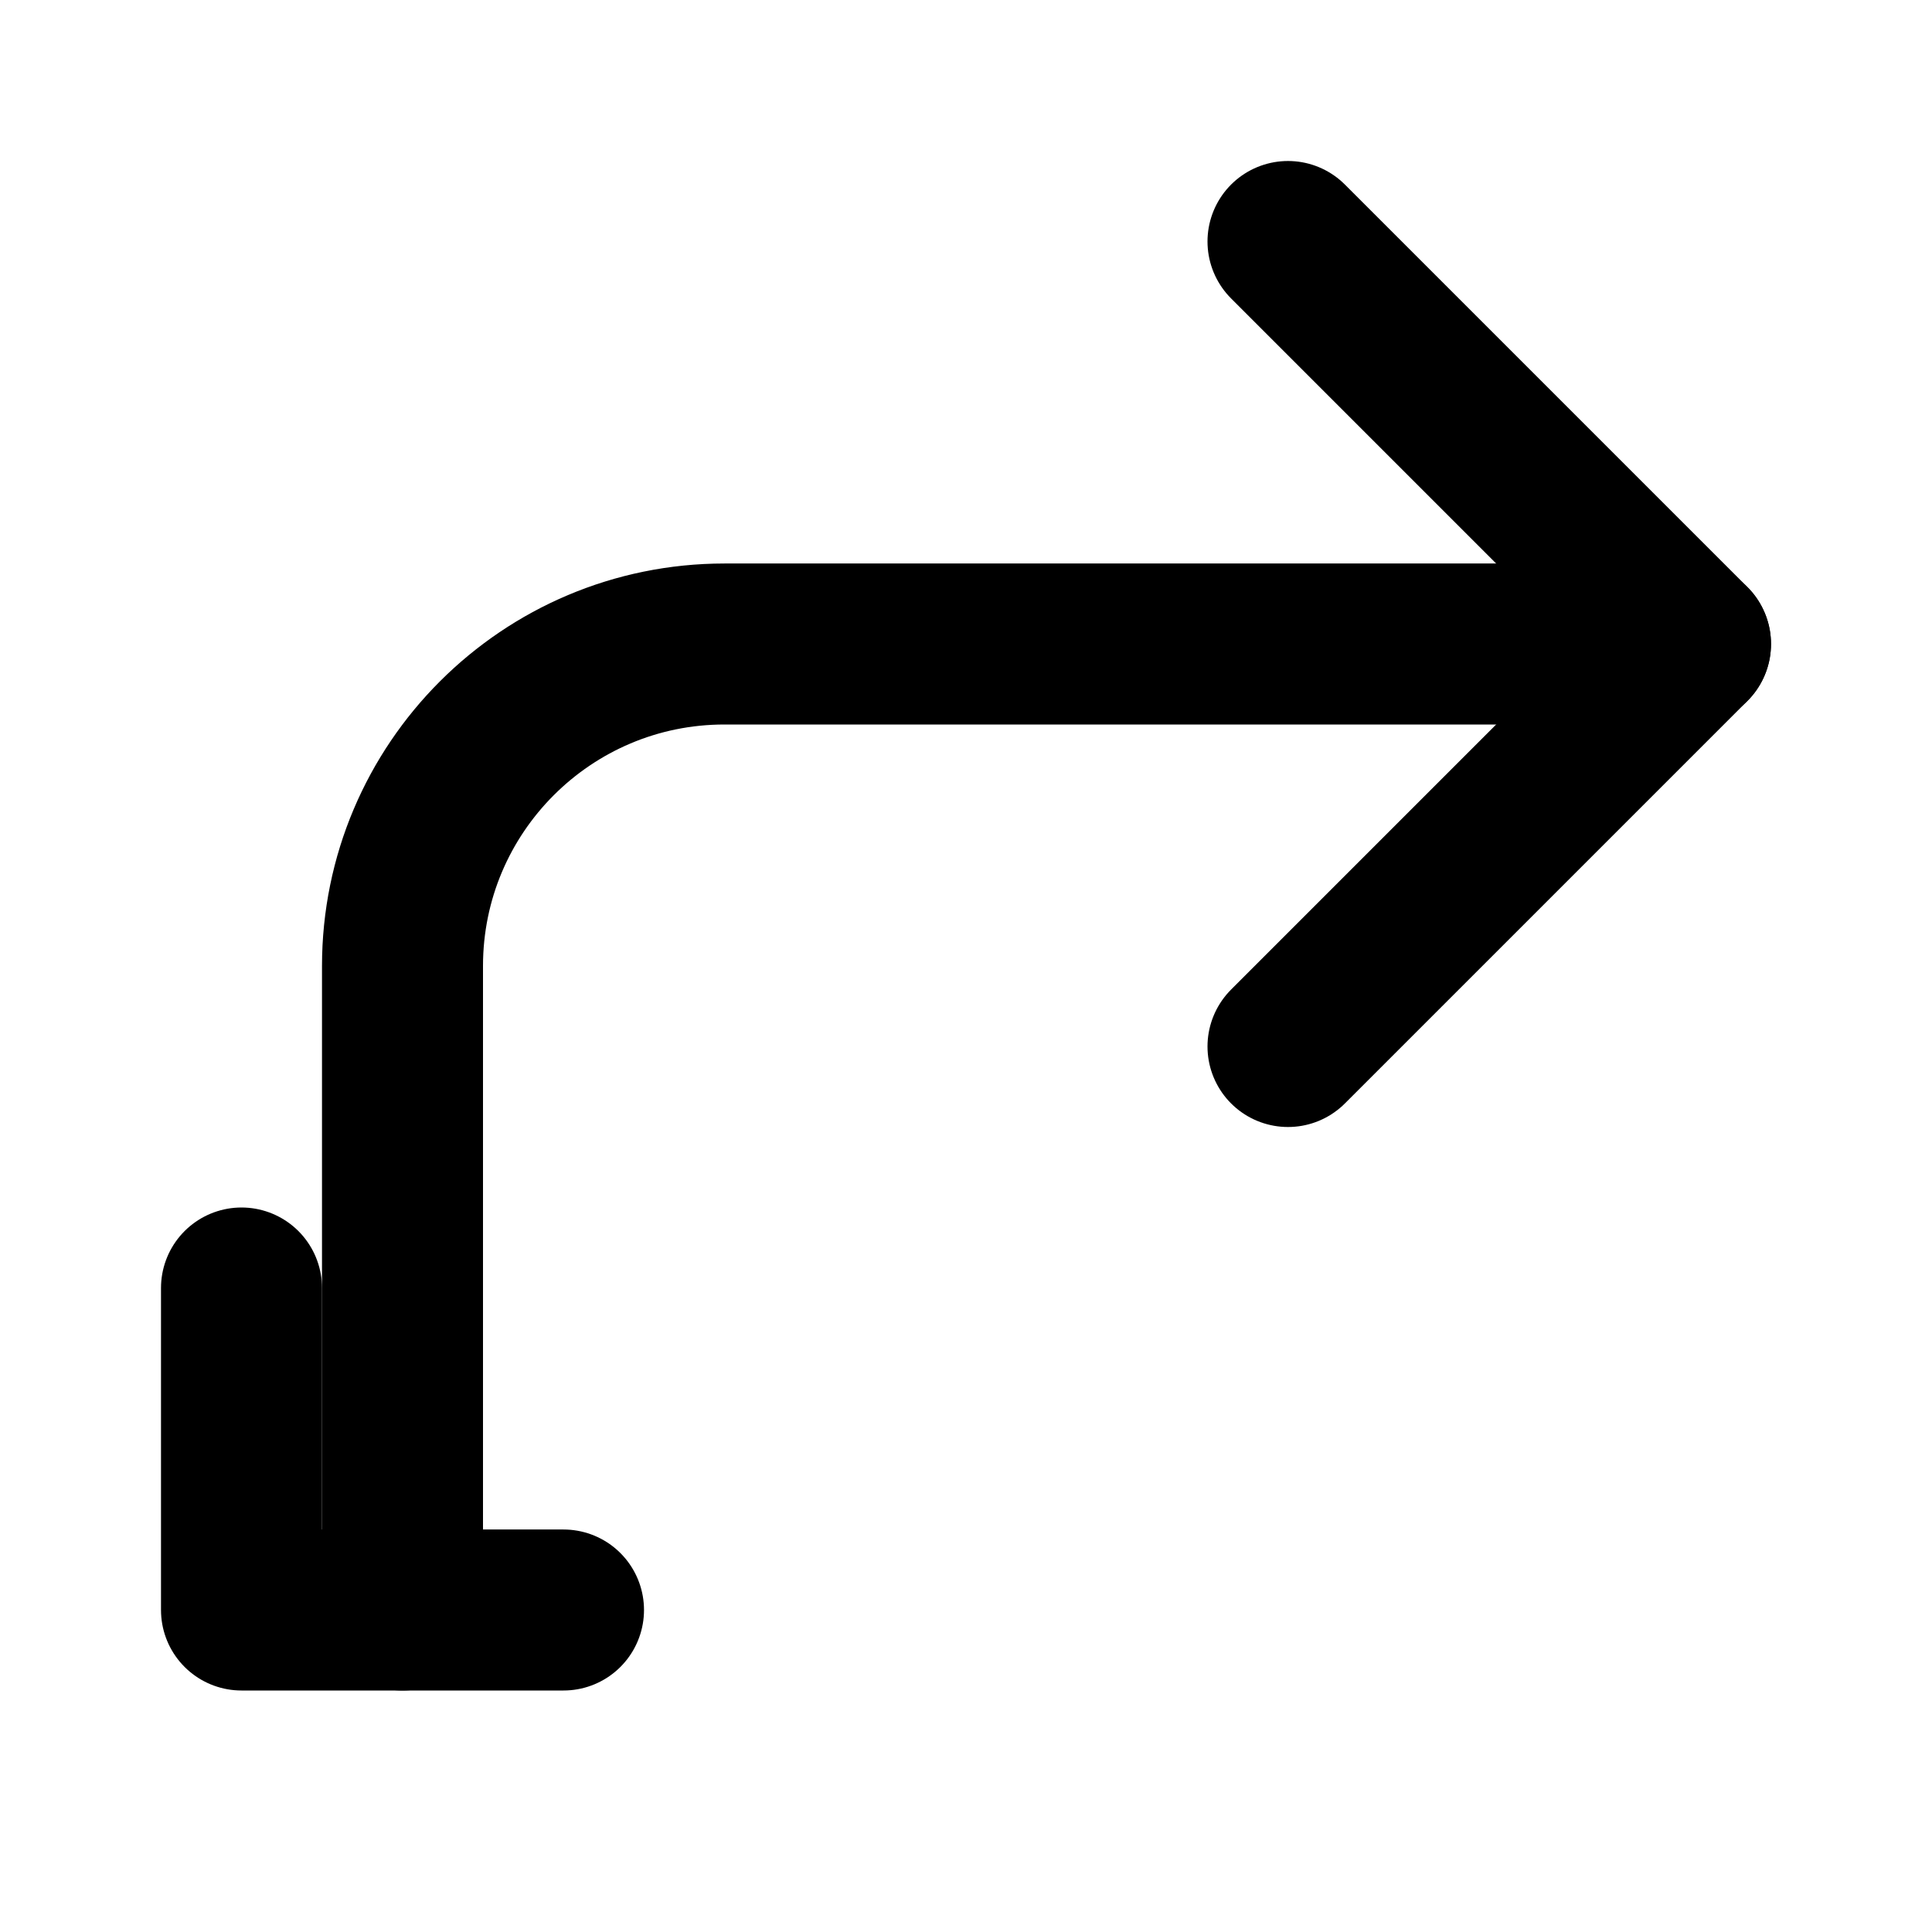
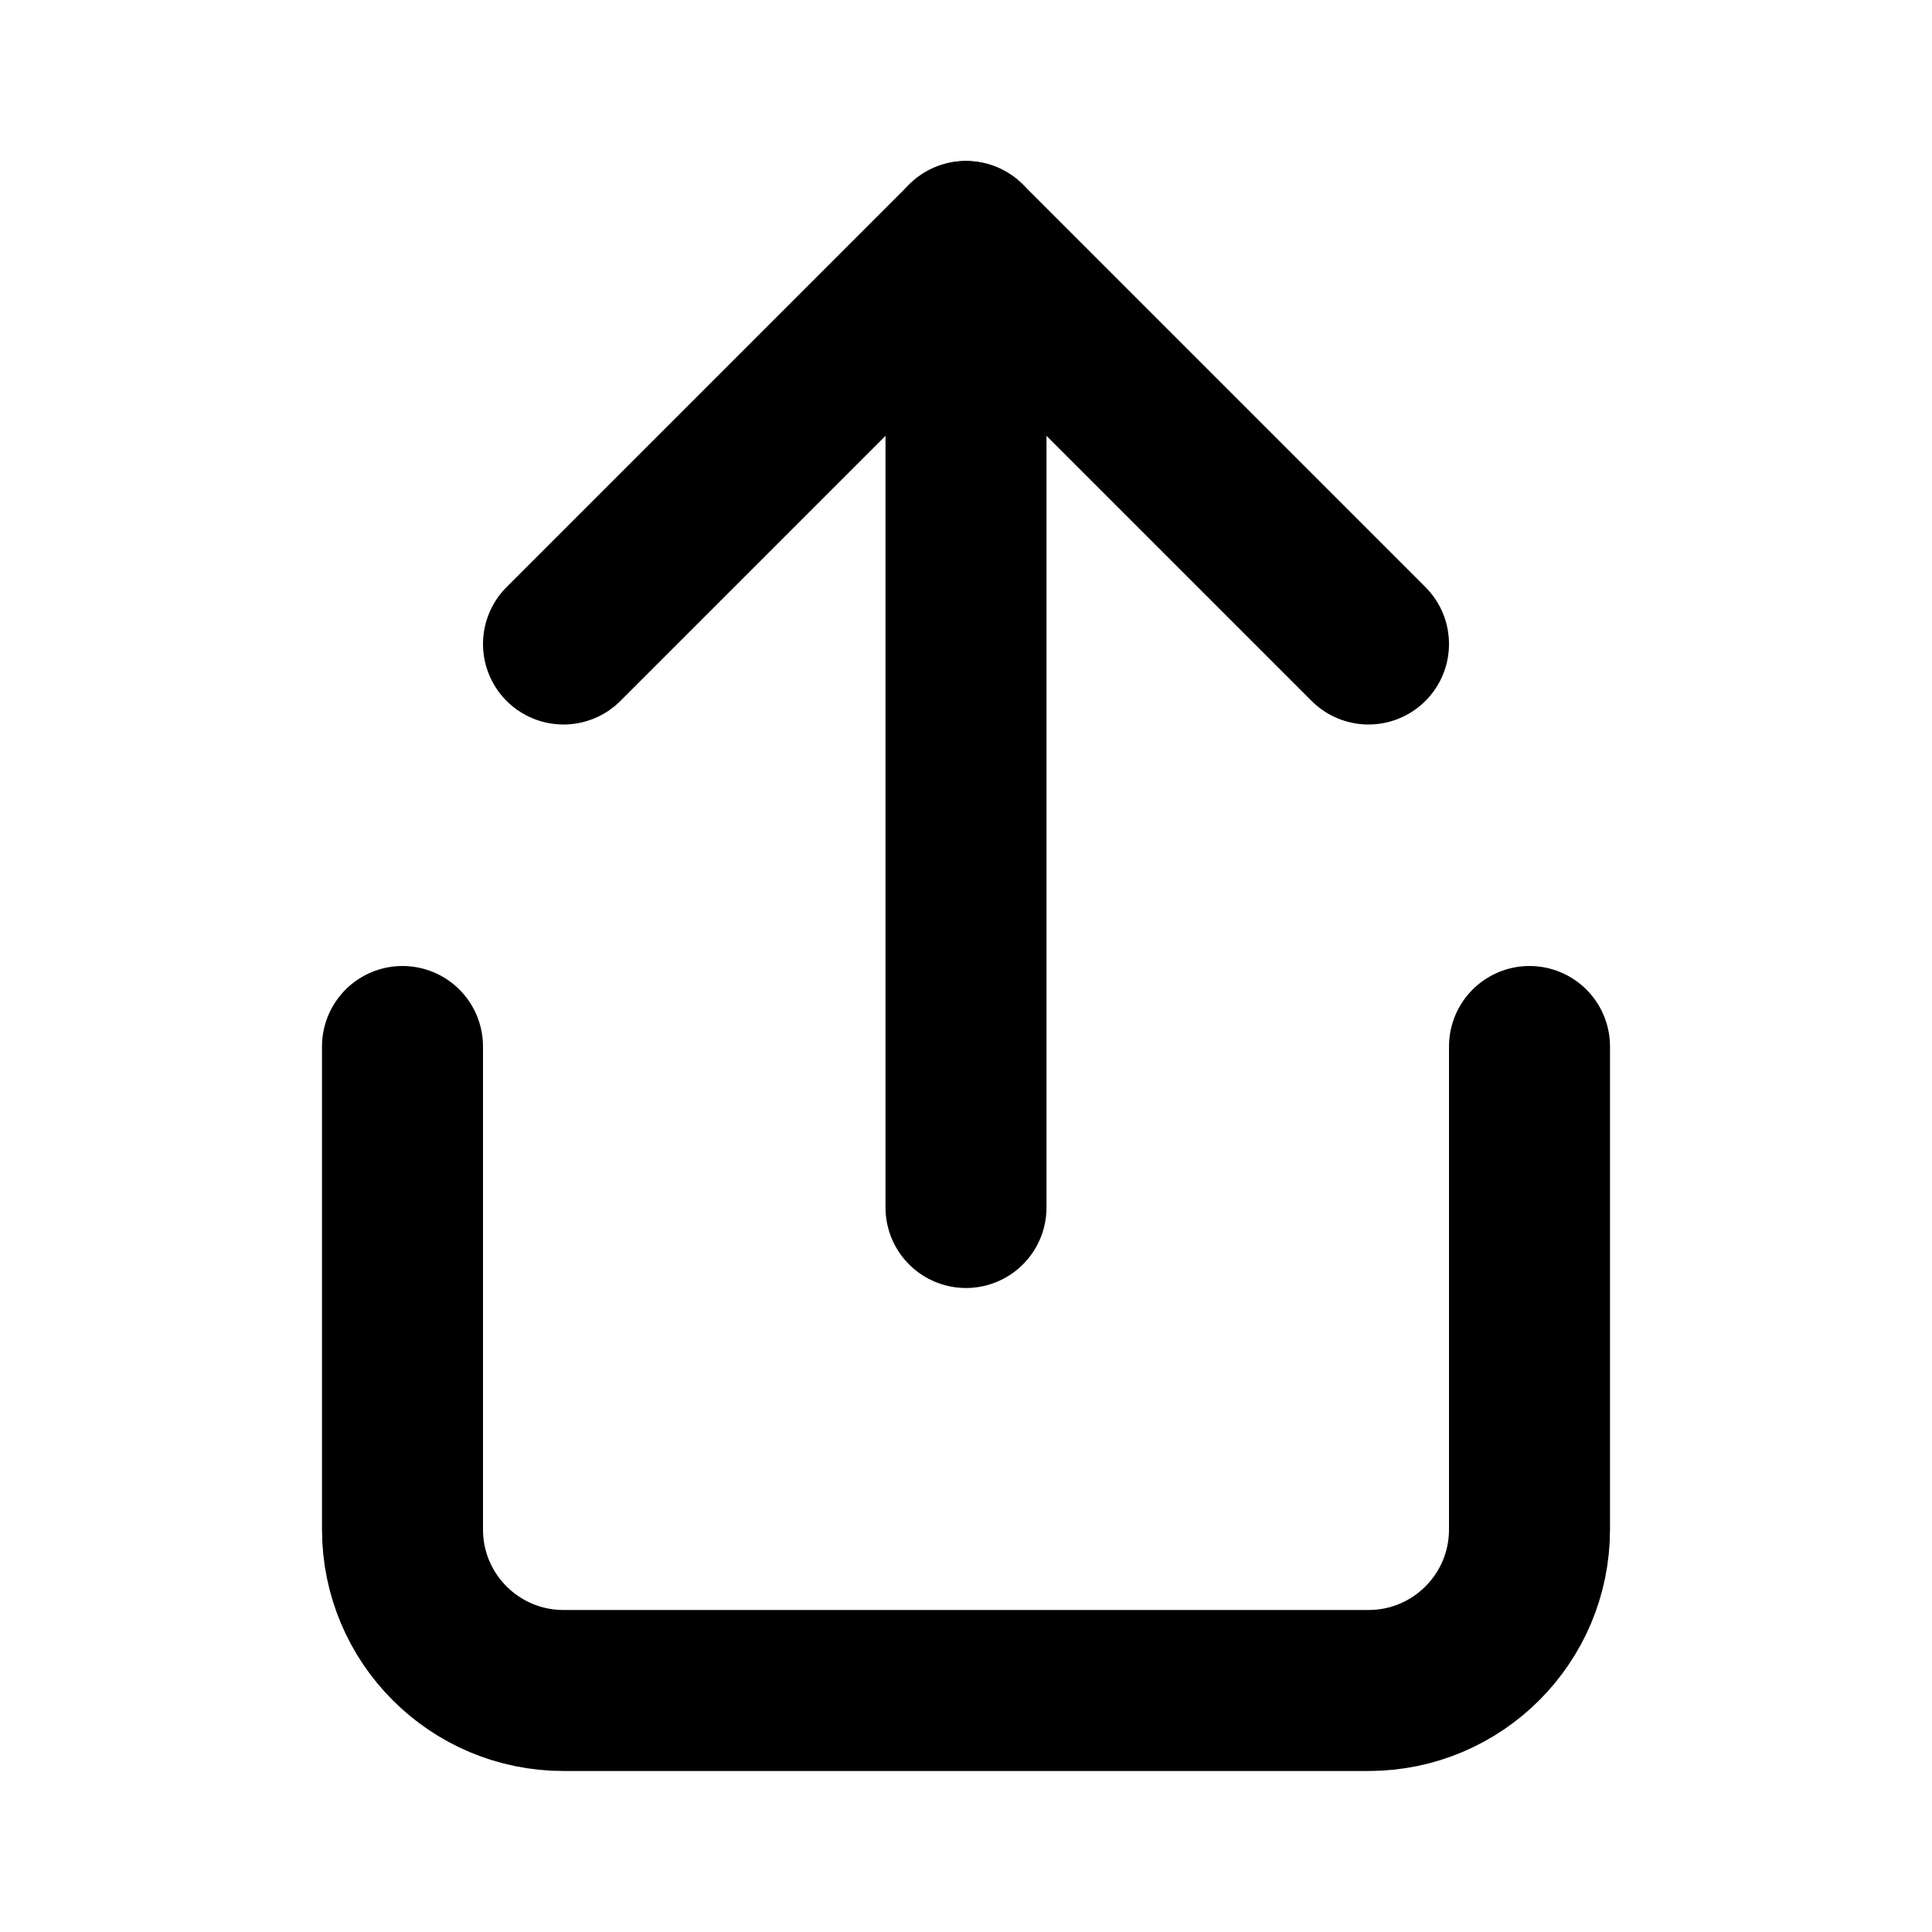
<svg xmlns="http://www.w3.org/2000/svg" width="24" height="24" viewBox="0 0 24 24" fill="none" stroke="currentColor" stroke-width="2" stroke-linecap="round" stroke-linejoin="round">
-   <path d="m16 3 5 5-5 5" />
-   <path d="M21 8H9a4 4 0 0 0-4 4v8" />
-   <path d="M3 16v4h4" />
+   <path d="M12 3v12" />
+   <path d="m7 8 5-5 5 5" />
+   <path d="M5 13v6a2 2 0 0 0 2 2h10a2 2 0 0 0 2-2v-6" />
</svg>
